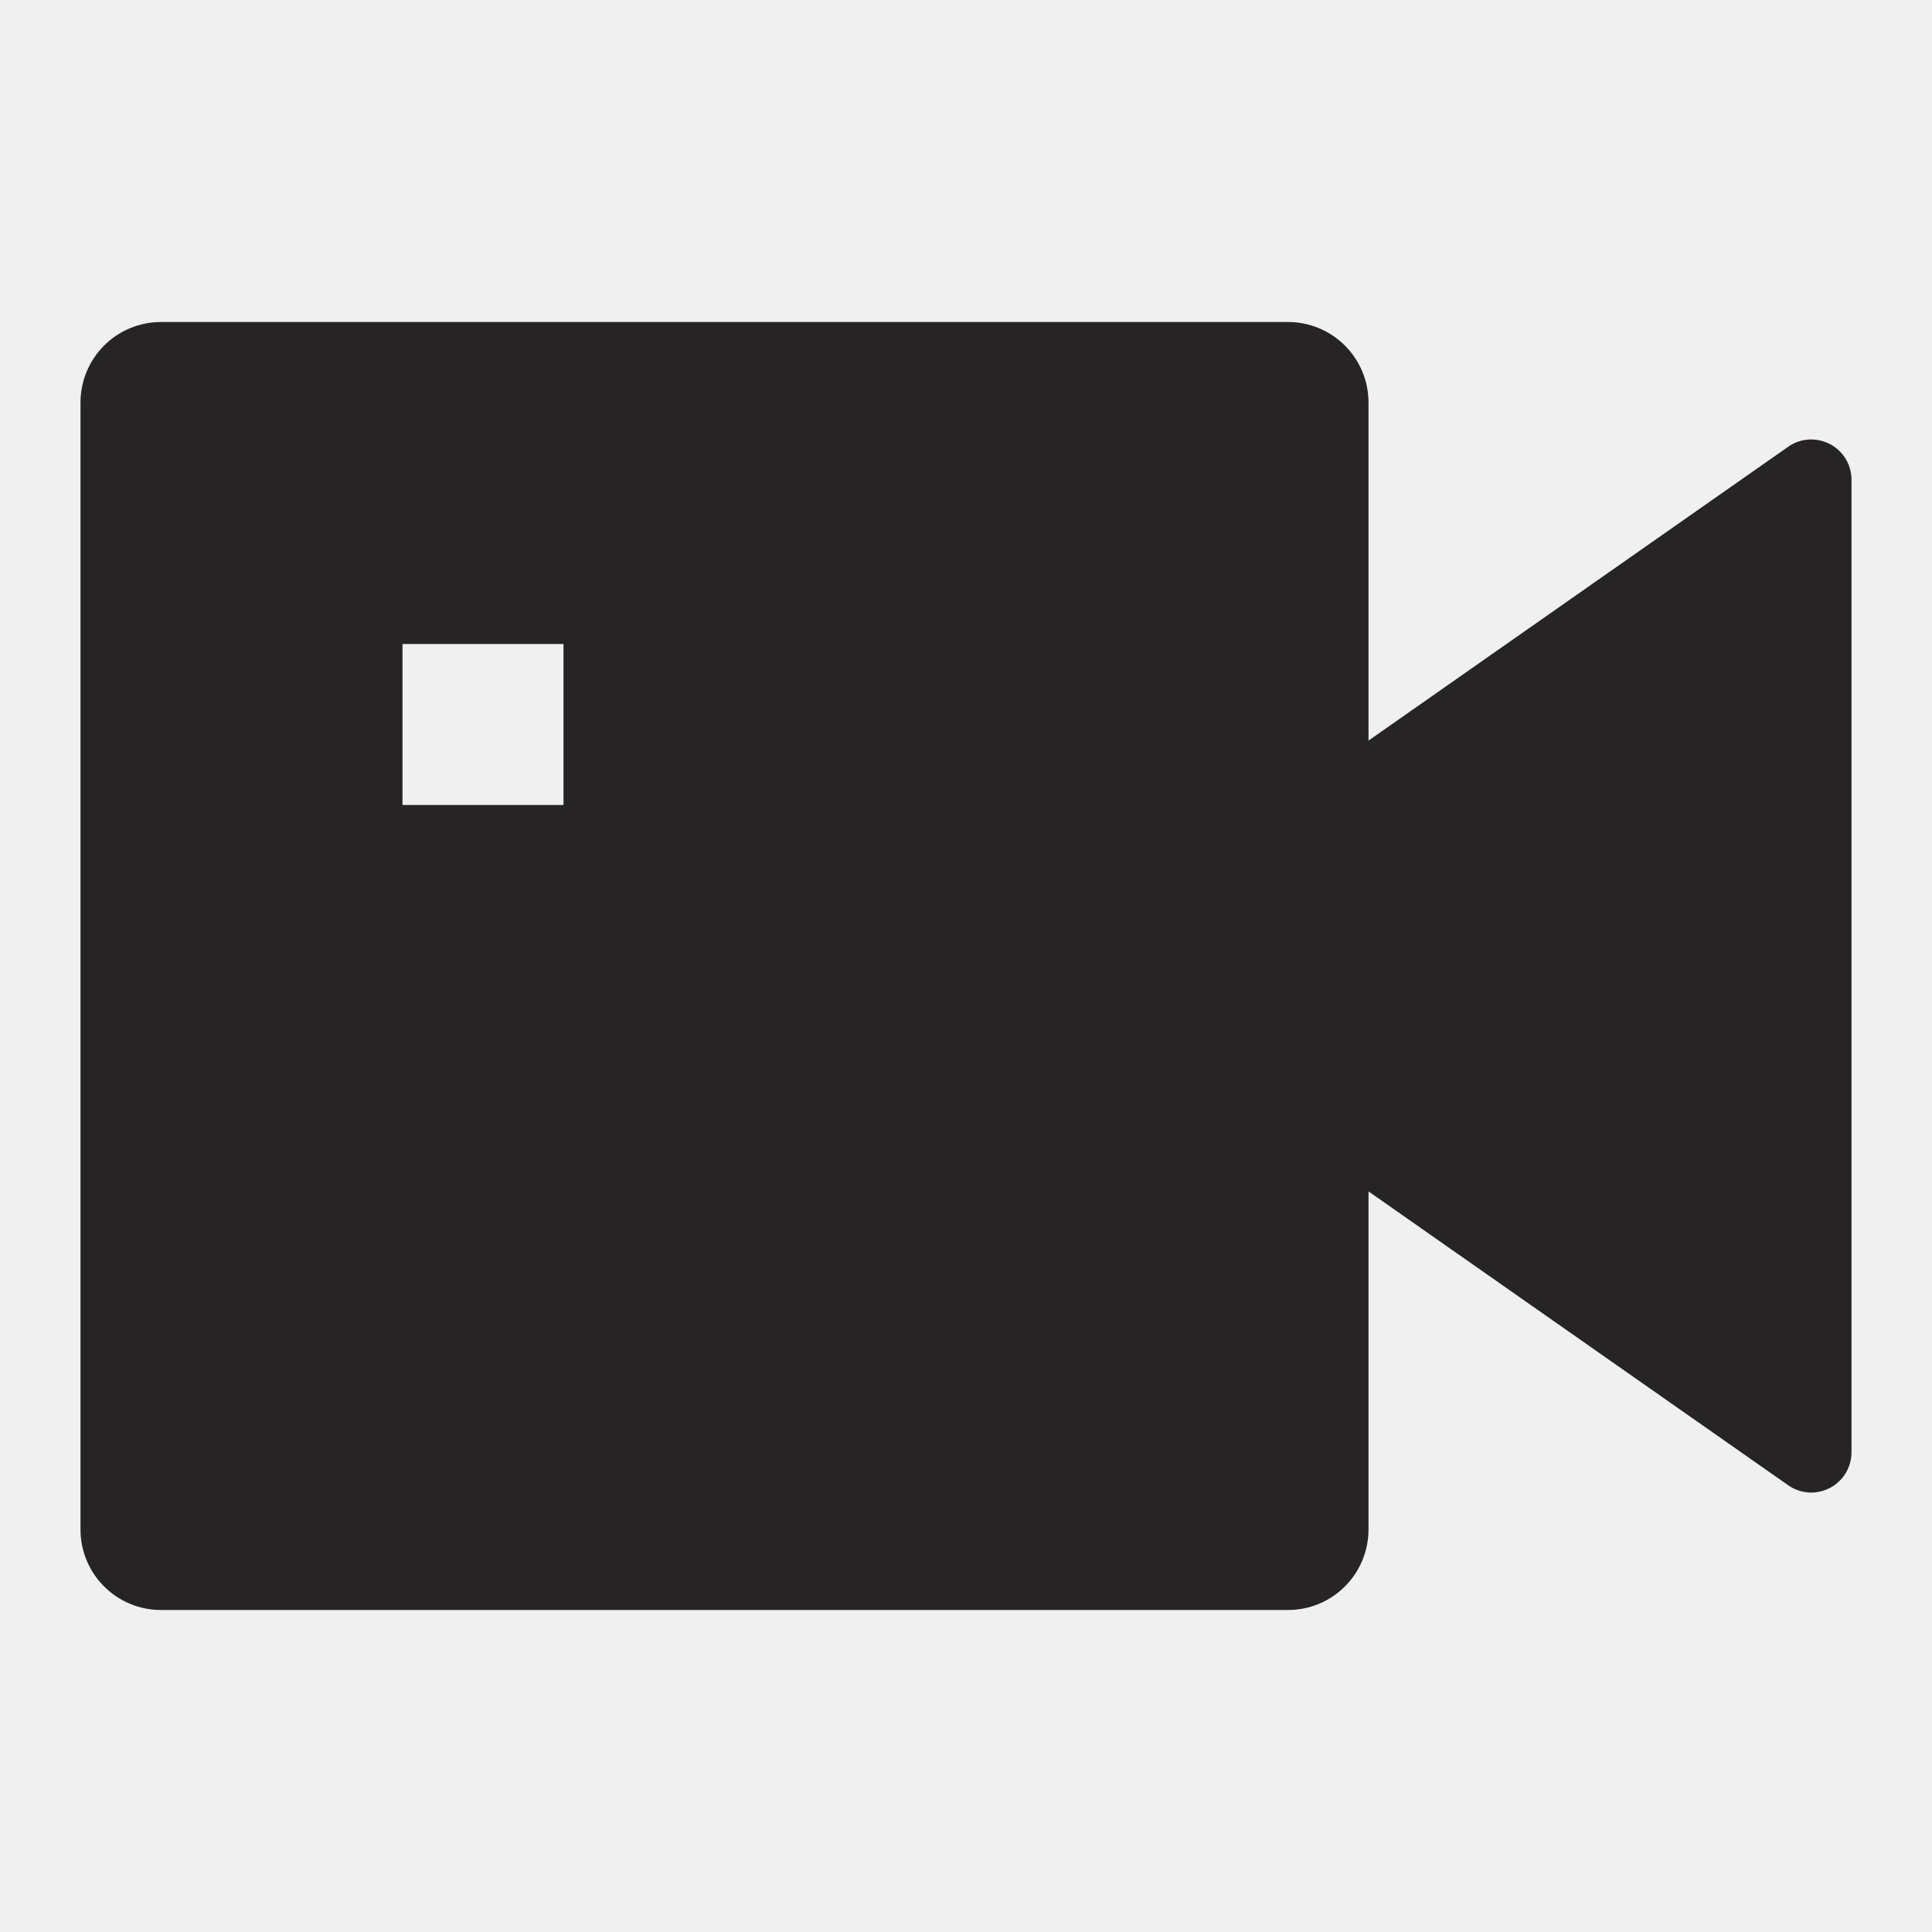
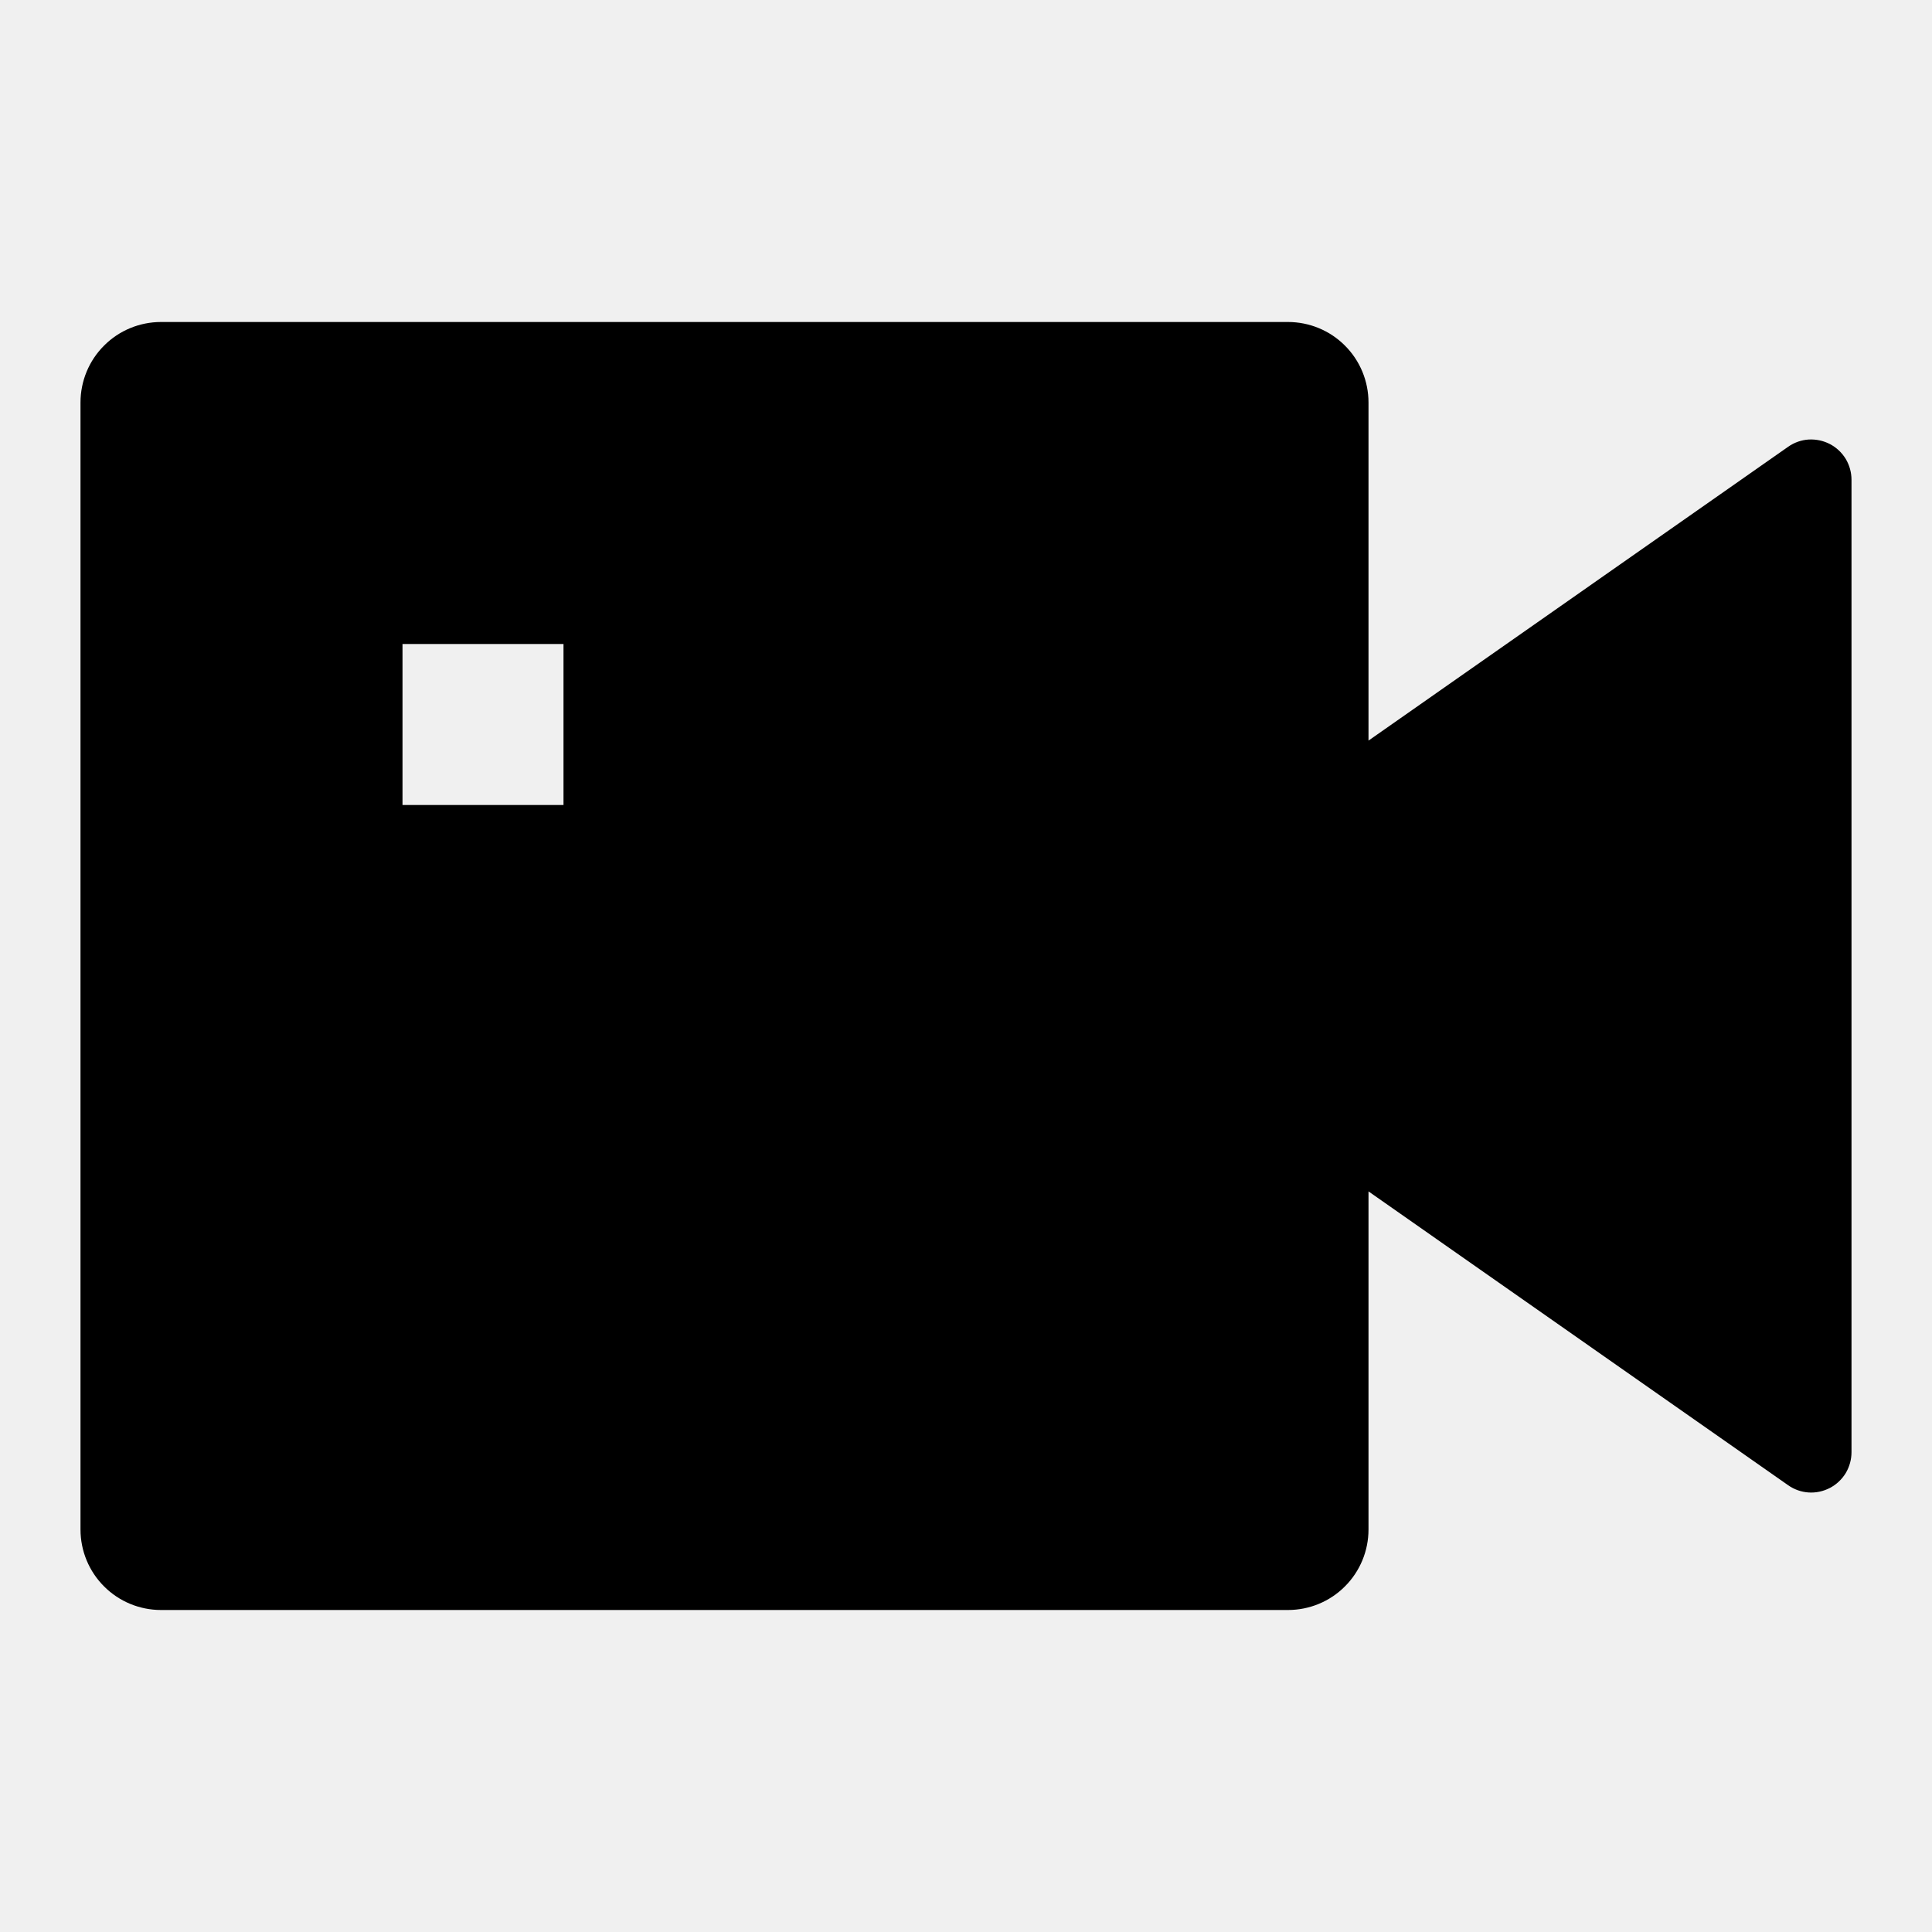
<svg xmlns="http://www.w3.org/2000/svg" width="24" height="24" viewBox="0 0 24 24" fill="none">
  <g clip-path="url(#clip0_534_24345)">
-     <path d="M17 9.2L22.213 5.55C22.288 5.497 22.376 5.466 22.467 5.46C22.559 5.455 22.65 5.474 22.731 5.516C22.812 5.558 22.88 5.622 22.928 5.7C22.975 5.779 23 5.868 23 5.96V18.04C23 18.131 22.975 18.221 22.928 18.3C22.88 18.378 22.812 18.442 22.731 18.484C22.65 18.526 22.559 18.546 22.467 18.54C22.376 18.534 22.288 18.503 22.213 18.45L17 14.8V19C17 19.265 16.895 19.52 16.707 19.707C16.52 19.895 16.265 20 16 20H2C1.735 20 1.48 19.895 1.293 19.707C1.105 19.52 1 19.265 1 19V5C1 4.735 1.105 4.48 1.293 4.293C1.48 4.105 1.735 4 2 4H16C16.265 4 16.52 4.105 16.707 4.293C16.895 4.48 17 4.735 17 5V9.2ZM5 8V10H7V8H5Z" fill="#262424" />
+     <path d="M17 9.2L22.213 5.55C22.288 5.497 22.376 5.466 22.467 5.46C22.559 5.455 22.65 5.474 22.731 5.516C22.812 5.558 22.88 5.622 22.928 5.7C22.975 5.779 23 5.868 23 5.96V18.04C23 18.131 22.975 18.221 22.928 18.3C22.88 18.378 22.812 18.442 22.731 18.484C22.65 18.526 22.559 18.546 22.467 18.54C22.376 18.534 22.288 18.503 22.213 18.45L17 14.8V19C17 19.265 16.895 19.52 16.707 19.707C16.52 19.895 16.265 20 16 20H2C1.735 20 1.48 19.895 1.293 19.707C1.105 19.52 1 19.265 1 19V5C1 4.735 1.105 4.48 1.293 4.293C1.48 4.105 1.735 4 2 4H16C16.265 4 16.52 4.105 16.707 4.293C16.895 4.48 17 4.735 17 5V9.2ZM5 8V10H7V8H5Z" fill="currentColor" />
  </g>
  <defs>
    <clipPath id="clip0_534_24345">
      <rect width="24" height="24" fill="white" />
    </clipPath>
  </defs>
</svg>
